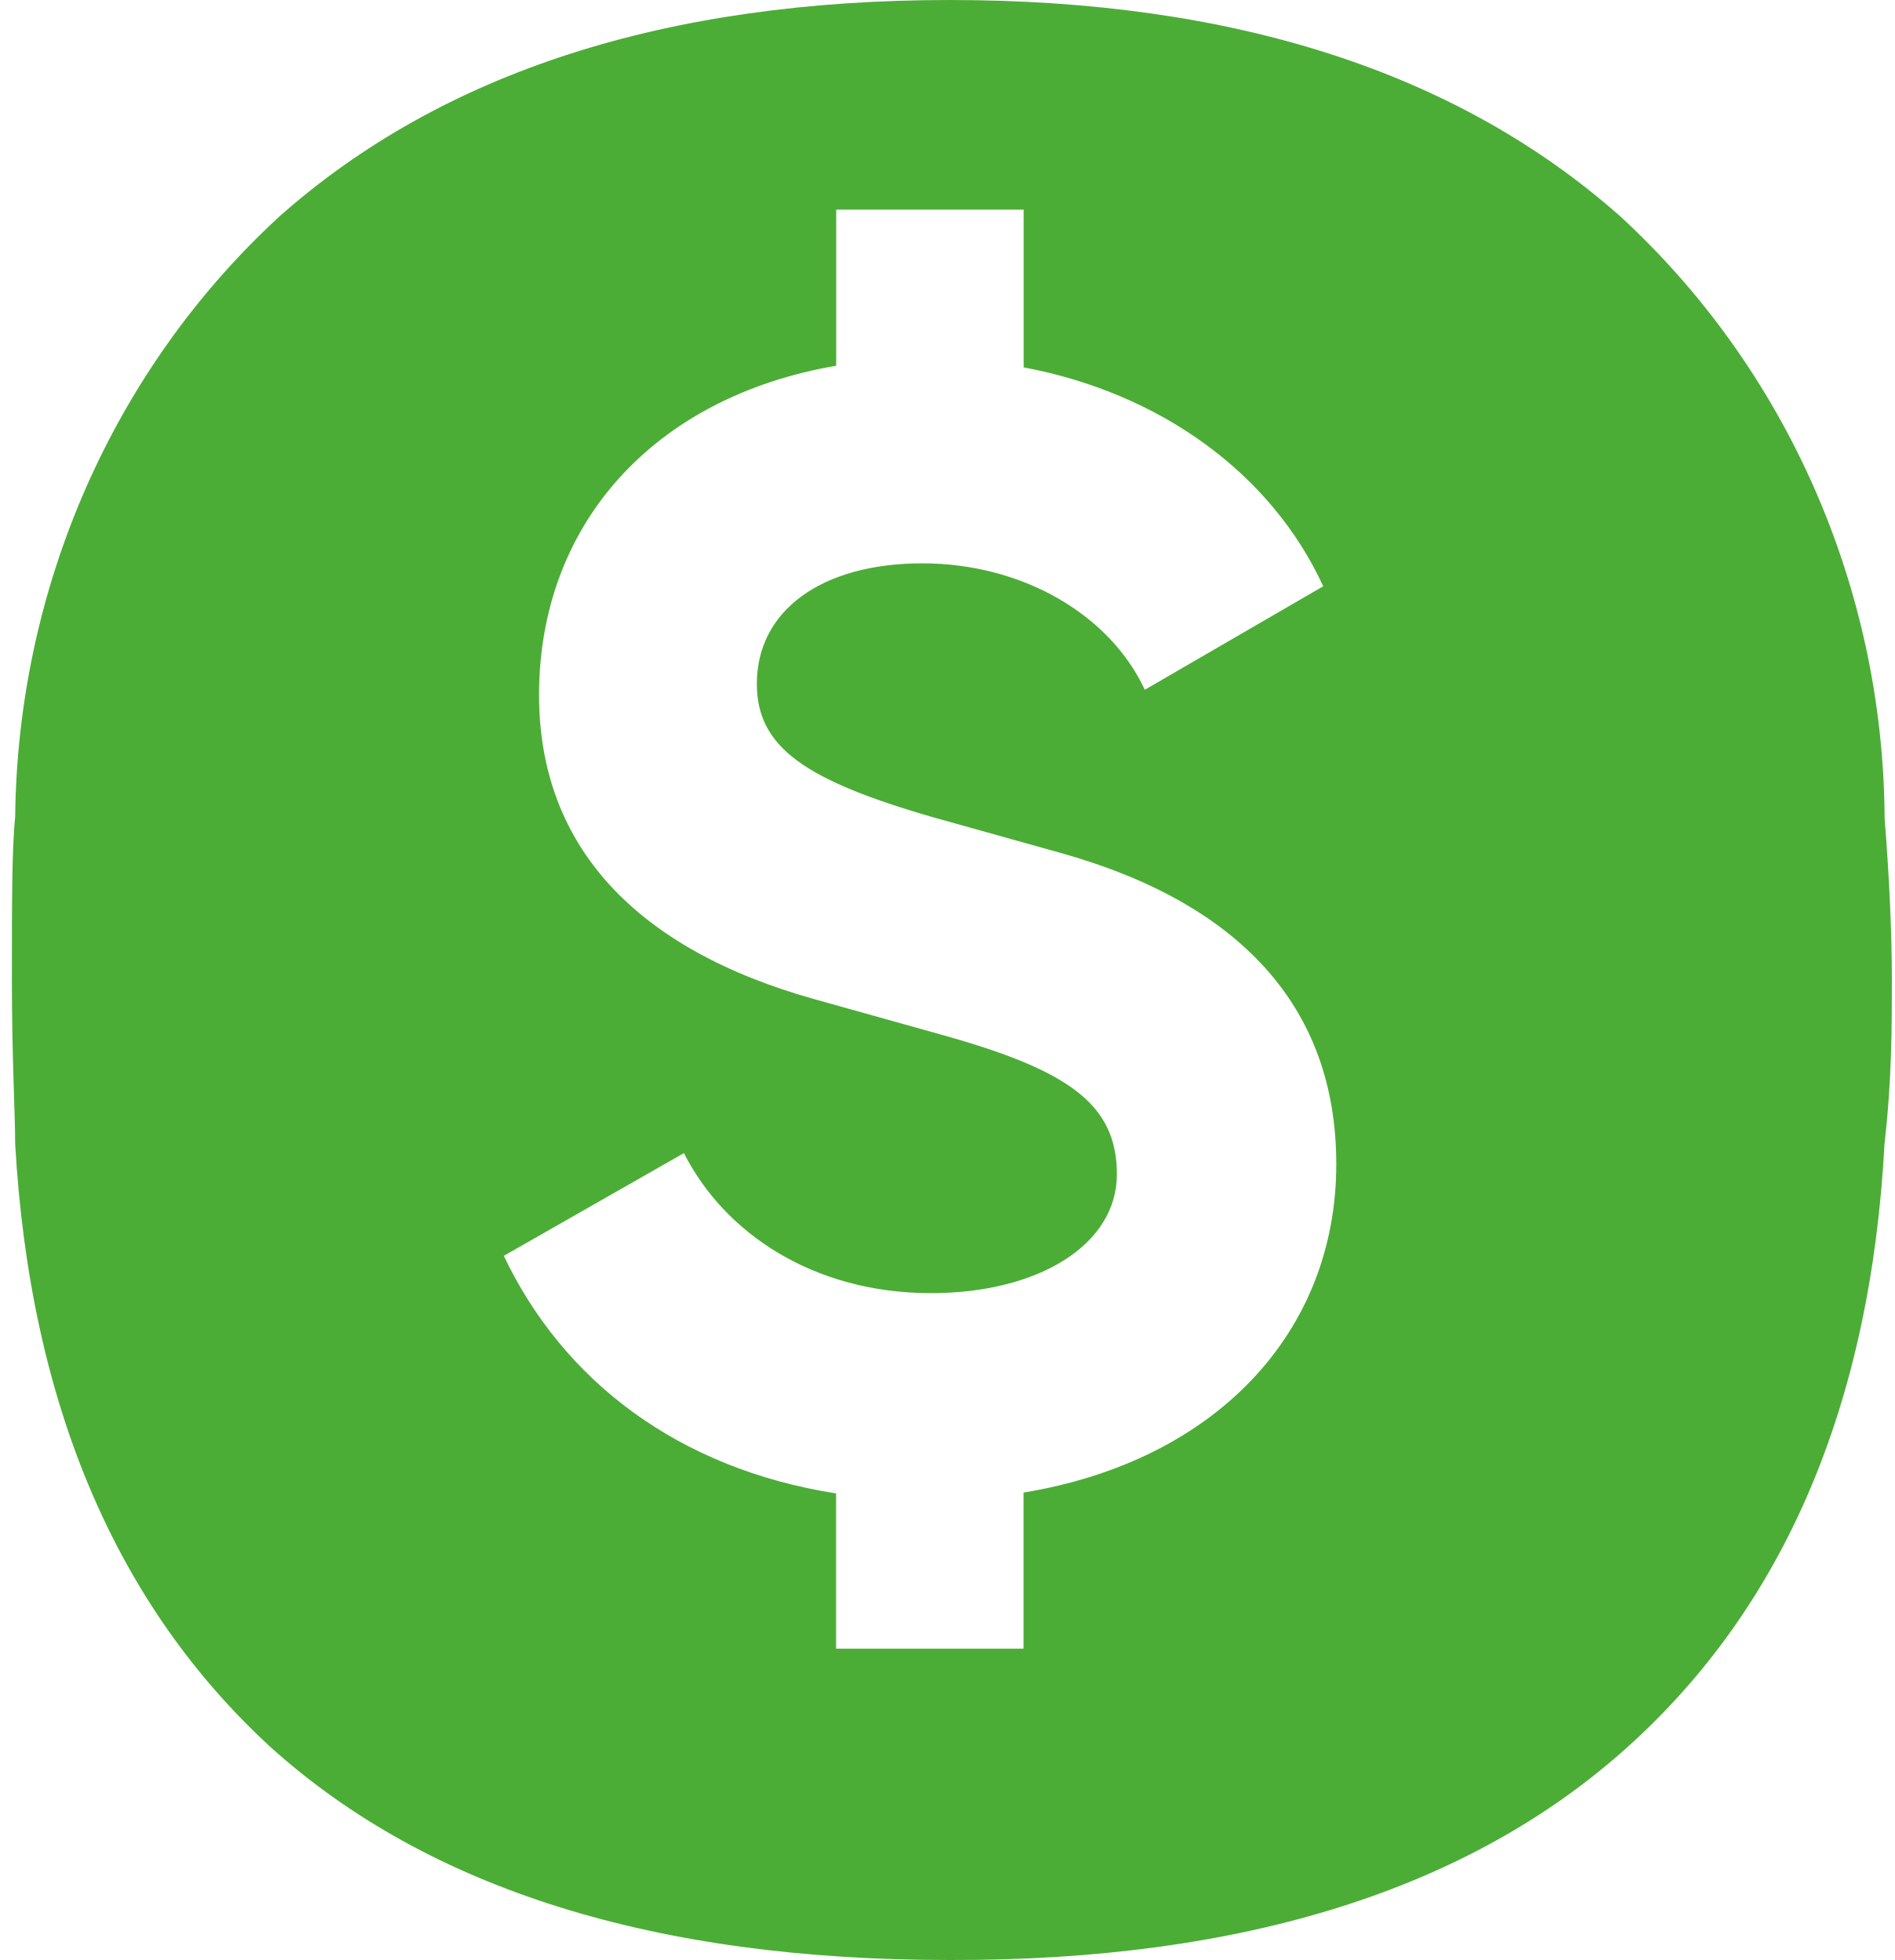
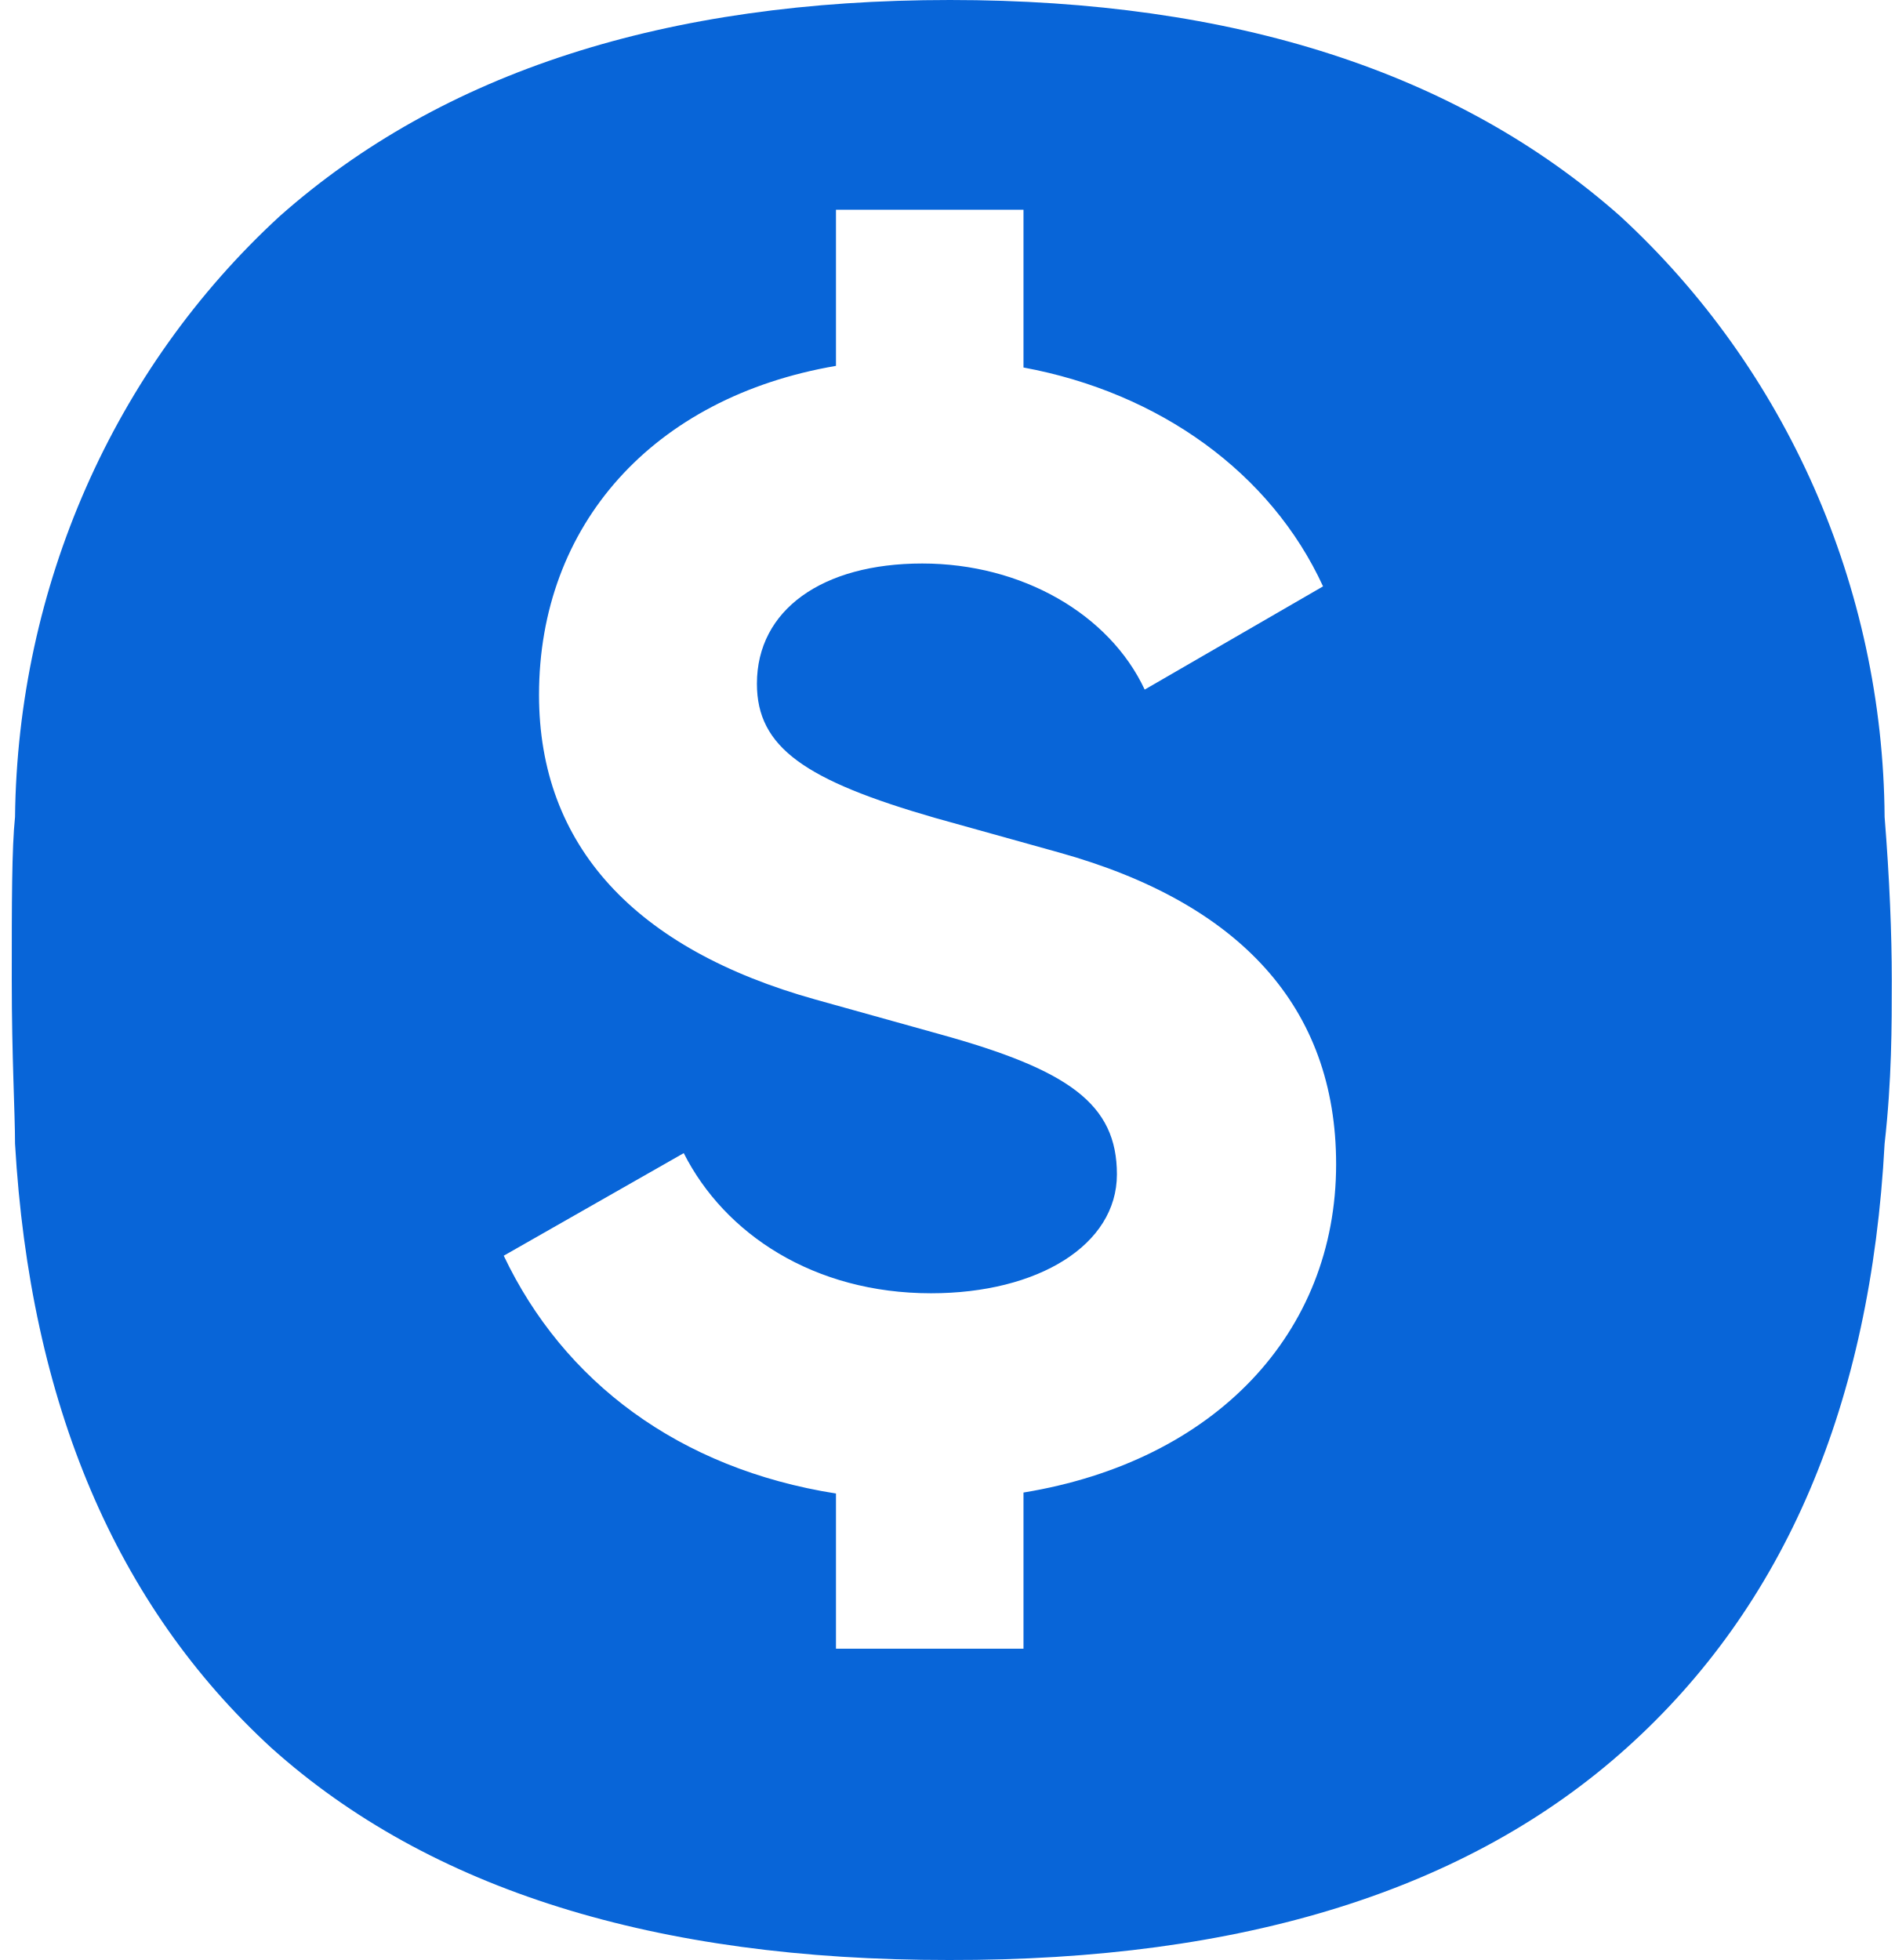
- <svg xmlns="http://www.w3.org/2000/svg" width="58" height="60" viewBox="0 0 58 60" fill="none">
-   <path d="M46.709 38.187C46.361 38.187 46.056 38.435 45.976 38.79L43.625 49.013C43.513 49.505 43.872 49.976 44.361 49.976C44.709 49.976 45.012 49.729 45.095 49.377L47.475 39.154C47.59 38.661 47.23 38.187 46.741 38.187H46.709Z" fill="black" />
-   <path d="M57.69 25.014C57.641 17.973 54.683 11.3 49.599 6.623C44.612 2.208 37.772 0 29.076 0C20.38 0 13.543 2.208 8.556 6.623C3.472 11.3 0.539 17.973 0.464 25.014C0.364 25.974 0.364 27.612 0.364 30.001C0.364 32.391 0.464 34.053 0.464 35.013C0.916 42.96 3.546 49.144 8.306 53.505C13.14 57.843 20.058 60 29.05 60C38.045 60.027 44.96 57.843 49.794 53.505C54.628 49.168 57.261 42.987 57.687 35.013C57.912 33.065 57.912 31.403 57.912 30.001C57.912 28.599 57.837 26.884 57.687 25.014H57.69ZM31.332 45.69V50.469H25.594V45.717C20.783 44.962 17.252 42.289 15.422 38.444L20.935 35.299C22.187 37.767 24.918 39.586 28.5 39.586C31.784 39.586 34.189 38.106 34.189 35.95C34.189 33.793 32.71 32.755 28.777 31.663L24.97 30.598C19.456 29.065 16.501 25.897 16.501 21.273C16.501 16.079 19.983 12.156 25.597 11.196V6.417H31.335V11.246C35.493 12.025 38.903 14.468 40.505 17.947L35.044 21.115C33.968 18.803 31.286 17.245 28.23 17.245C25.174 17.245 23.168 18.674 23.168 20.933C23.168 22.881 24.647 23.895 28.63 25.037L32.437 26.102C37.95 27.636 40.905 30.831 40.905 35.636C40.905 40.806 37.196 44.726 31.335 45.69H31.332Z" fill="#4CAD36" />
+ <svg xmlns="http://www.w3.org/2000/svg" version="1.2" viewBox="0 0 58 60" width="58" height="60">
+   <style>
+ 		.s0 { fill: #0865d8 } 
+ 	</style>
+   <path class="s0" d="m46.71 38.19c-0.35 0-0.65 0.24-0.73 0.6l-2.36 10.22c-0.11 0.5 0.25 0.97 0.74 0.97 0.35 0 0.65-0.25 0.74-0.6l2.37-10.23c0.12-0.49-0.24-0.96-0.73-0.96z" />
+   <path class="s0" d="m57.69 25.01c-0.05-7.04-3.01-13.71-8.09-18.39q-7.48-6.62-20.52-6.62-13.05 0-20.52 6.62c-5.09 4.68-8.02 11.35-8.1 18.39-0.1 0.96-0.1 2.6-0.1 4.99 0 2.39 0.1 4.05 0.1 5.01 0.46 7.95 3.09 14.13 7.85 18.5q7.25 6.5 20.74 6.49 13.49 0.03 20.74-6.49 7.26-6.52 7.9-18.5c0.22-1.95 0.22-3.61 0.22-5.01 0-1.4-0.07-3.12-0.22-4.99zm-26.36 20.68v4.78h-5.74v-4.75c-4.81-0.76-8.34-3.43-10.17-7.28l5.51-3.14c1.25 2.47 3.98 4.29 7.57 4.29 3.28 0 5.69-1.48 5.69-3.64 0-2.16-1.48-3.2-5.42-4.29l-3.8-1.06c-5.52-1.54-8.47-4.7-8.47-9.33 0-5.19 3.48-9.11 9.09-10.07v-4.78h5.74v4.83c4.16 0.77 7.57 3.22 9.17 6.7l-5.46 3.16c-1.08-2.31-3.76-3.86-6.81-3.86-3.06 0-5.06 1.42-5.06 3.68 0 1.95 1.47 2.96 5.46 4.11l3.8 1.06c5.52 1.54 8.47 4.73 8.47 9.54 0 5.17-3.71 9.09-9.57 10.05z" />
</svg>
